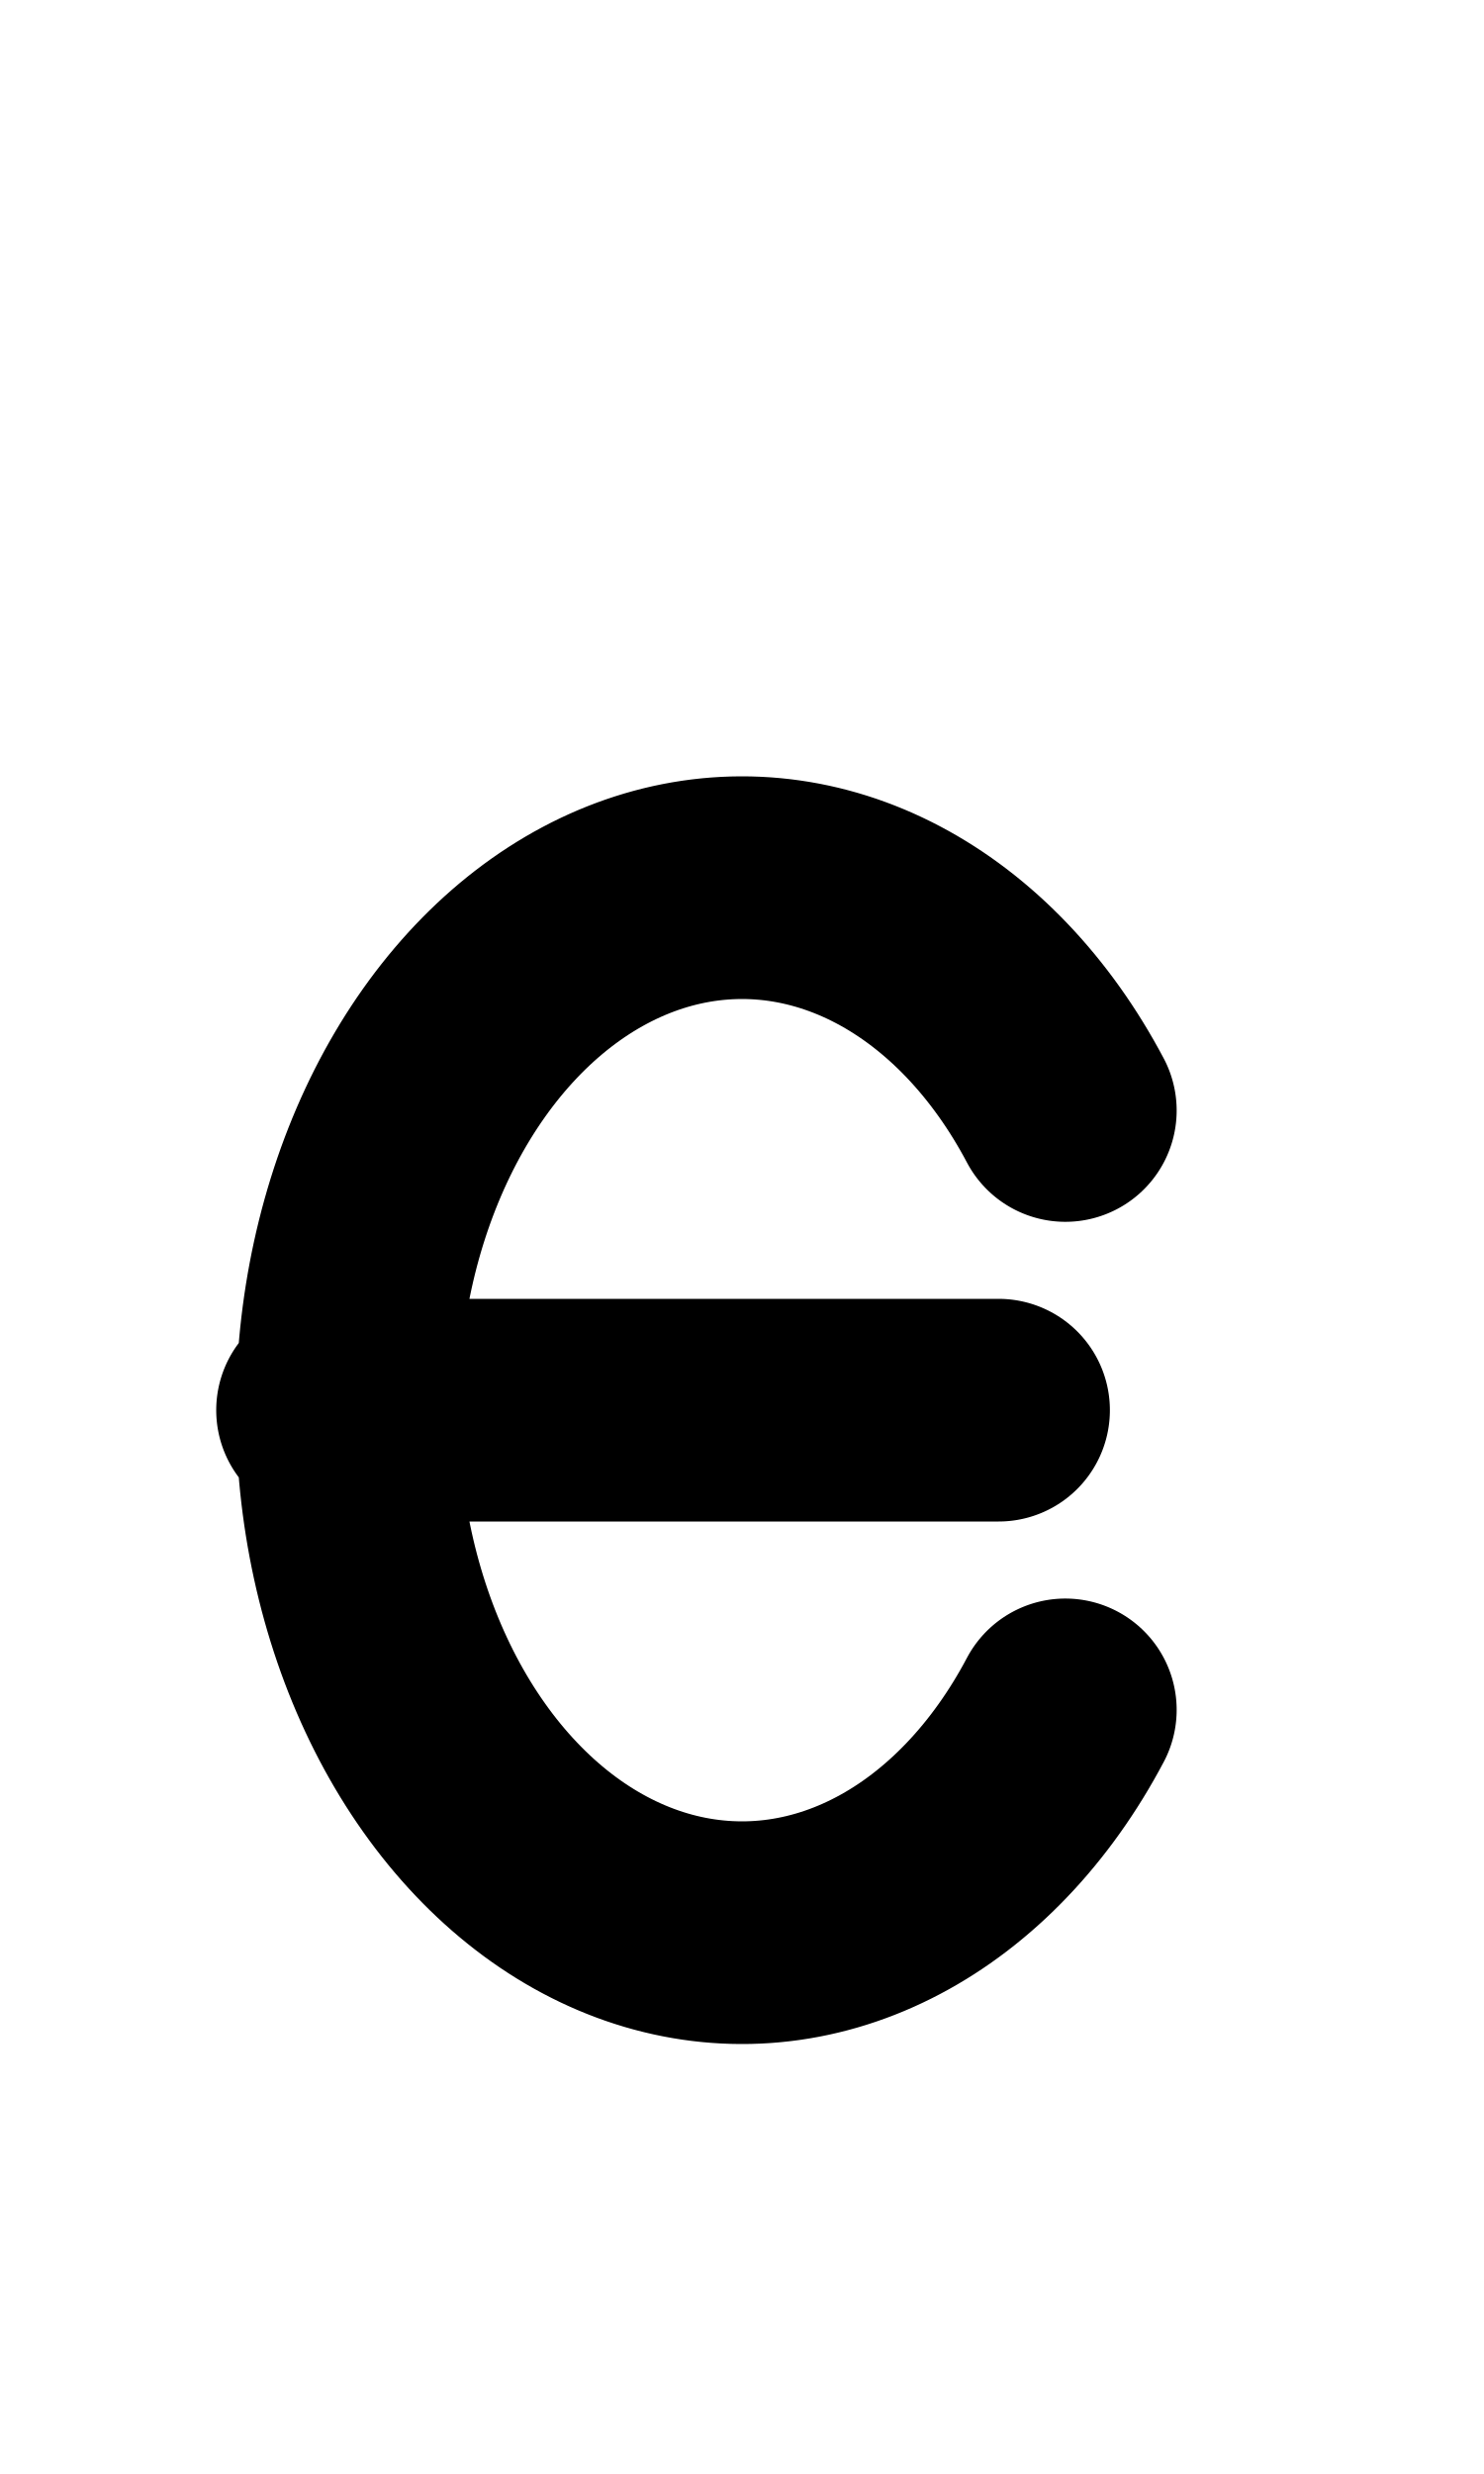
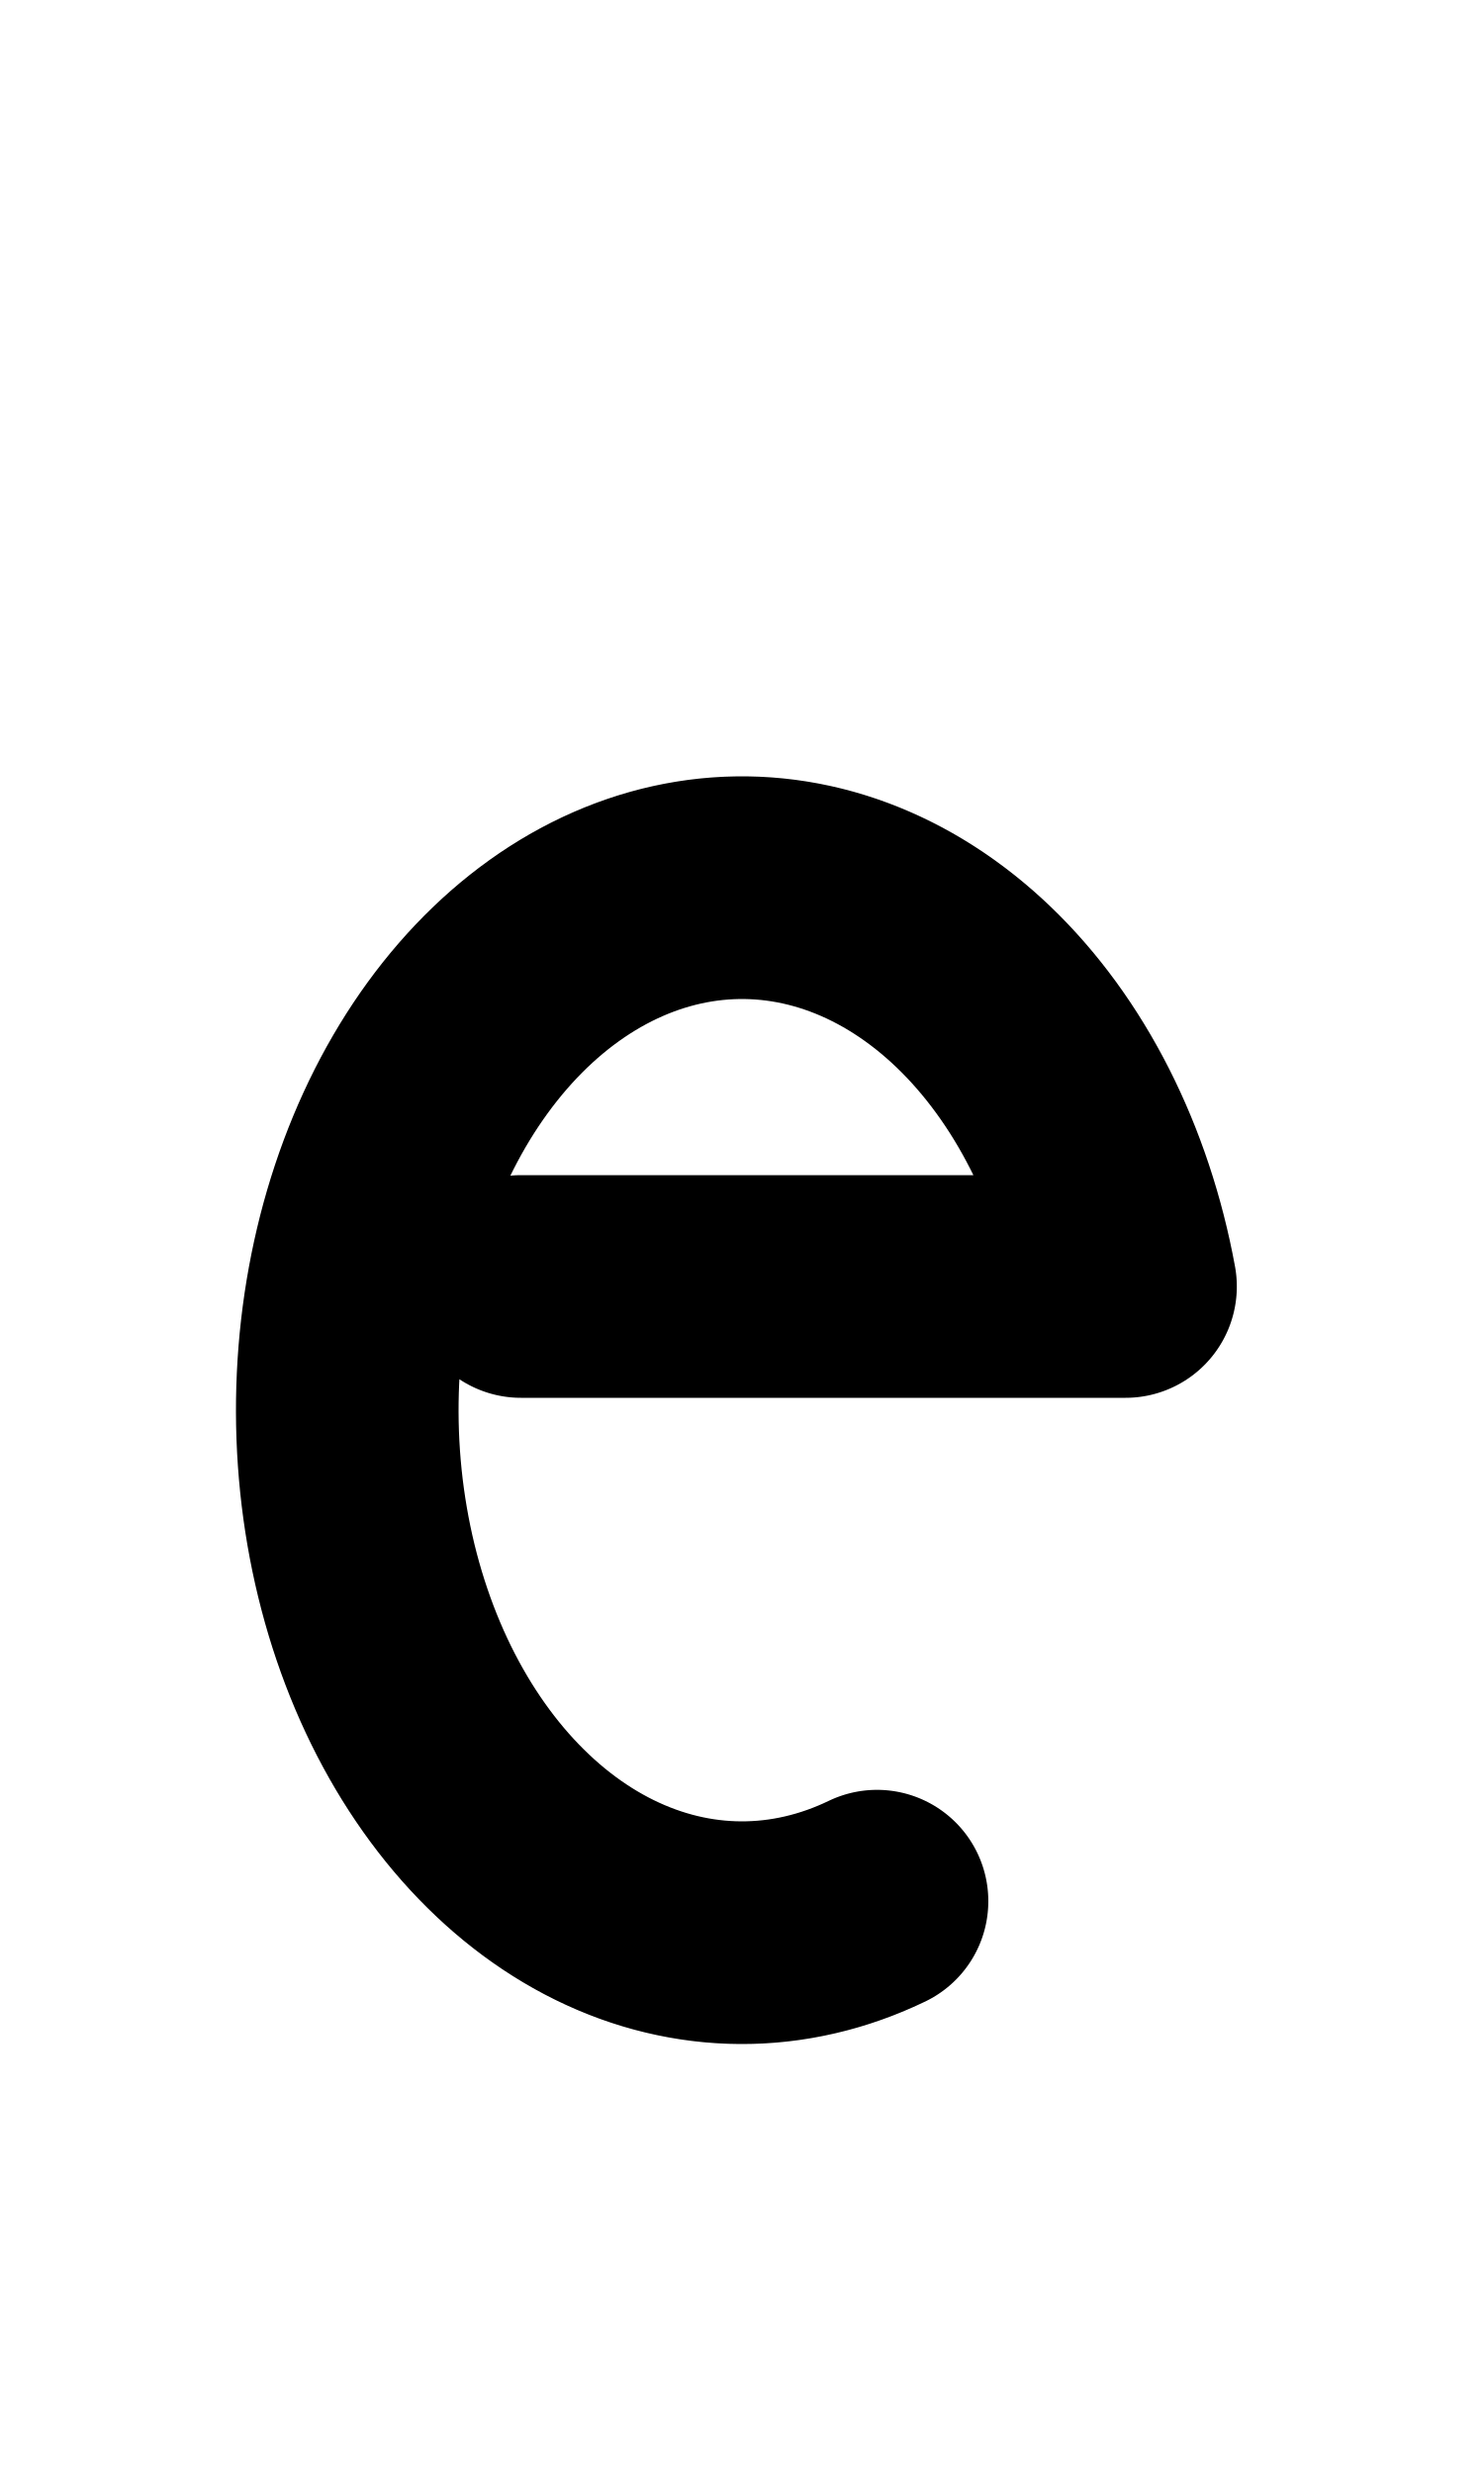
<svg xmlns="http://www.w3.org/2000/svg" viewBox="0 0 600.000 1000" width="600.000" height="1000">
-   <path d="M 404.844 614.986 L 405.948 614.946 L 407.050 614.878 L 408.151 614.783 L 409.248 614.662 L 410.343 614.513 L 411.433 614.337 L 412.519 614.135 L 413.600 613.907 L 414.674 613.651 L 415.742 613.370 L 416.803 613.062 L 417.856 612.729 L 418.900 612.369 L 419.935 611.985 L 420.961 611.575 L 421.976 611.139 L 422.980 610.680 L 423.973 610.195 L 424.953 609.686 L 425.920 609.154 L 426.875 608.598 L 427.815 608.018 L 428.741 607.416 L 429.651 606.791 L 430.546 606.144 L 431.425 605.476 L 432.288 604.785 L 433.133 604.074 L 433.960 603.343 L 434.769 602.591 L 435.560 601.820 L 436.331 601.029 L 437.083 600.220 L 437.814 599.393 L 438.525 598.548 L 439.216 597.685 L 439.884 596.806 L 440.531 595.911 L 441.156 595.001 L 441.758 594.075 L 442.338 593.135 L 442.894 592.180 L 443.426 591.213 L 443.935 590.233 L 444.420 589.240 L 444.879 588.236 L 445.315 587.221 L 445.725 586.195 L 446.109 585.160 L 446.469 584.116 L 446.802 583.063 L 447.110 582.002 L 447.391 580.934 L 447.647 579.860 L 447.875 578.779 L 448.077 577.693 L 448.253 576.603 L 448.402 575.508 L 448.523 574.411 L 448.618 573.310 L 448.686 572.208 L 448.726 571.104 L 448.740 570.000 L 448.726 568.896 L 448.686 567.792 L 448.618 566.690 L 448.523 565.589 L 448.402 564.492 L 448.253 563.397 L 448.077 562.307 L 447.875 561.221 L 447.647 560.140 L 447.391 559.066 L 447.110 557.998 L 446.802 556.937 L 446.469 555.884 L 446.109 554.840 L 445.725 553.805 L 445.315 552.779 L 444.879 551.764 L 444.420 550.760 L 443.935 549.767 L 443.426 548.787 L 442.894 547.820 L 442.338 546.865 L 441.758 545.925 L 441.156 544.999 L 440.531 544.089 L 439.884 543.194 L 439.216 542.315 L 438.525 541.452 L 437.814 540.607 L 437.083 539.780 L 436.331 538.971 L 435.560 538.180 L 434.769 537.409 L 433.960 536.657 L 433.133 535.926 L 432.288 535.215 L 431.425 534.524 L 430.546 533.856 L 429.651 533.209 L 428.741 532.584 L 427.815 531.982 L 426.875 531.402 L 425.920 530.846 L 424.953 530.314 L 423.973 529.805 L 422.980 529.320 L 421.976 528.861 L 420.961 528.425 L 419.935 528.015 L 418.900 527.631 L 417.856 527.271 L 416.803 526.938 L 415.742 526.630 L 414.674 526.349 L 413.600 526.093 L 412.519 525.865 L 411.433 525.663 L 410.343 525.487 L 409.248 525.338 L 408.151 525.217 L 407.050 525.122 L 405.948 525.054 L 404.844 525.014 L 403.740 525.000 L 189.802 525.000 L 189.987 524.056 L 190.634 520.989 L 191.322 517.941 L 192.050 514.915 L 192.819 511.912 L 193.628 508.932 L 194.475 505.977 L 195.362 503.048 L 196.287 500.146 L 197.249 497.272 L 198.249 494.429 L 199.285 491.615 L 200.357 488.834 L 201.465 486.085 L 202.607 483.371 L 203.783 480.691 L 204.992 478.047 L 206.234 475.440 L 207.507 472.871 L 208.811 470.341 L 210.146 467.850 L 211.510 465.400 L 212.902 462.992 L 214.322 460.626 L 215.769 458.303 L 217.242 456.024 L 218.740 453.790 L 220.262 451.601 L 221.807 449.458 L 223.374 447.361 L 224.963 445.312 L 226.572 443.311 L 228.201 441.358 L 229.848 439.453 L 231.512 437.598 L 233.193 435.792 L 234.890 434.036 L 236.601 432.331 L 238.326 430.676 L 240.063 429.071 L 241.812 427.518 L 243.572 426.015 L 245.342 424.563 L 247.120 423.163 L 248.907 421.813 L 250.701 420.515 L 252.502 419.268 L 254.308 418.071 L 256.119 416.925 L 257.934 415.829 L 259.753 414.784 L 261.575 413.789 L 263.399 412.843 L 265.224 411.946 L 267.051 411.099 L 268.879 410.300 L 270.706 409.550 L 272.534 408.847 L 274.361 408.192 L 276.188 407.583 L 278.014 407.022 L 279.839 406.507 L 281.663 406.037 L 283.485 405.614 L 285.307 405.235 L 287.127 404.902 L 288.946 404.613 L 290.764 404.368 L 292.581 404.168 L 294.397 404.011 L 296.213 403.898 L 298.028 403.829 L 299.844 403.803 L 301.659 403.821 L 303.474 403.883 L 305.290 403.988 L 307.106 404.137 L 308.923 404.330 L 310.741 404.567 L 312.559 404.849 L 314.379 405.175 L 316.201 405.545 L 318.023 405.961 L 319.847 406.423 L 321.671 406.930 L 323.497 407.483 L 325.324 408.083 L 327.151 408.731 L 328.979 409.425 L 330.806 410.167 L 332.634 410.958 L 334.461 411.797 L 336.287 412.685 L 338.111 413.622 L 339.933 414.609 L 341.752 415.646 L 343.568 416.732 L 345.380 417.870 L 347.187 419.058 L 348.989 420.296 L 350.784 421.586 L 352.572 422.927 L 354.352 424.318 L 356.124 425.761 L 357.885 427.255 L 359.636 428.800 L 361.376 430.395 L 363.103 432.042 L 364.816 433.739 L 366.515 435.486 L 368.199 437.283 L 369.866 439.130 L 371.516 441.026 L 373.148 442.971 L 374.761 444.964 L 376.353 447.005 L 377.924 449.093 L 379.473 451.228 L 380.999 453.409 L 382.502 455.636 L 383.979 457.907 L 385.430 460.222 L 386.855 462.581 L 388.252 464.982 L 389.621 467.425 L 391.131 470.224 L 391.667 471.190 L 392.227 472.142 L 392.810 473.080 L 393.416 474.004 L 394.044 474.912 L 394.695 475.805 L 395.367 476.681 L 396.060 477.541 L 396.774 478.383 L 397.509 479.208 L 398.264 480.014 L 399.038 480.801 L 399.832 481.570 L 400.644 482.318 L 401.474 483.047 L 402.322 483.755 L 403.186 484.441 L 404.068 485.107 L 404.966 485.750 L 405.879 486.372 L 406.807 486.970 L 407.749 487.546 L 408.705 488.099 L 409.675 488.628 L 410.657 489.132 L 411.652 489.613 L 412.658 490.069 L 413.674 490.500 L 414.701 490.907 L 415.738 491.288 L 416.784 491.643 L 417.838 491.972 L 418.900 492.276 L 419.969 492.553 L 421.044 492.804 L 422.126 493.029 L 423.212 493.227 L 424.303 493.398 L 425.398 493.543 L 426.496 493.660 L 427.597 493.751 L 428.700 493.815 L 429.804 493.851 L 430.908 493.860 L 432.012 493.843 L 433.116 493.798 L 434.218 493.726 L 435.318 493.627 L 436.415 493.501 L 437.509 493.348 L 438.599 493.169 L 439.684 492.962 L 440.763 492.729 L 441.837 492.470 L 442.904 492.185 L 443.963 491.873 L 445.015 491.535 L 446.058 491.172 L 447.092 490.783 L 448.116 490.369 L 449.129 489.930 L 450.131 489.467 L 451.122 488.978 L 452.100 488.466 L 453.066 487.930 L 454.018 487.370 L 454.956 486.787 L 455.880 486.181 L 456.788 485.553 L 457.681 484.903 L 458.557 484.231 L 459.417 483.537 L 460.259 482.823 L 461.084 482.088 L 461.890 481.333 L 462.677 480.559 L 463.446 479.766 L 464.194 478.954 L 464.923 478.124 L 465.631 477.276 L 466.317 476.411 L 466.983 475.529 L 467.626 474.632 L 468.248 473.719 L 468.846 472.791 L 469.422 471.848 L 469.975 470.892 L 470.504 469.922 L 471.008 468.940 L 471.489 467.946 L 471.945 466.940 L 472.376 465.923 L 472.783 464.896 L 473.164 463.859 L 473.519 462.814 L 473.848 461.759 L 474.152 460.698 L 474.429 459.629 L 474.680 458.553 L 474.905 457.472 L 475.103 456.385 L 475.274 455.294 L 475.419 454.199 L 475.536 453.101 L 475.627 452.000 L 475.691 450.898 L 475.727 449.794 L 475.736 448.689 L 475.719 447.585 L 475.674 446.482 L 475.602 445.379 L 475.503 444.279 L 475.377 443.182 L 475.224 442.088 L 475.045 440.999 L 474.838 439.914 L 474.605 438.834 L 474.346 437.760 L 474.061 436.694 L 473.749 435.634 L 473.411 434.582 L 473.048 433.539 L 472.659 432.506 L 472.245 431.482 L 471.806 430.468 L 471.343 429.466 L 470.854 428.475 L 470.342 427.497 L 468.660 424.378 L 468.311 423.744 L 466.586 420.666 L 466.224 420.031 L 464.457 416.996 L 464.081 416.361 L 462.273 413.369 L 461.883 412.735 L 460.035 409.786 L 459.630 409.153 L 457.742 406.249 L 457.323 405.617 L 455.395 402.759 L 454.961 402.128 L 452.994 399.316 L 452.546 398.687 L 450.541 395.923 L 450.077 395.295 L 448.034 392.580 L 447.554 391.954 L 445.475 389.289 L 444.979 388.665 L 442.864 386.050 L 442.352 385.429 L 440.201 382.865 L 439.673 382.248 L 437.487 379.736 L 436.942 379.121 L 434.722 376.662 L 434.161 376.052 L 431.907 373.647 L 431.328 373.041 L 429.042 370.690 L 428.446 370.088 L 426.128 367.793 L 425.515 367.197 L 423.166 364.957 L 422.535 364.367 L 420.155 362.184 L 419.506 361.600 L 417.097 359.475 L 416.430 358.898 L 413.992 356.831 L 413.307 356.261 L 410.841 354.253 L 410.138 353.691 L 407.645 351.743 L 406.923 351.190 L 404.404 349.301 L 403.664 348.758 L 401.120 346.930 L 400.361 346.397 L 397.792 344.631 L 397.015 344.108 L 394.422 342.404 L 393.627 341.893 L 391.011 340.251 L 390.198 339.753 L 387.560 338.174 L 386.729 337.688 L 384.070 336.173 L 383.221 335.701 L 380.541 334.250 L 379.675 333.793 L 376.976 332.407 L 376.093 331.965 L 373.375 330.643 L 372.475 330.218 L 369.740 328.961 L 368.823 328.553 L 366.071 327.363 L 365.139 326.972 L 362.371 325.848 L 361.423 325.475 L 358.640 324.418 L 357.678 324.064 L 354.881 323.074 L 353.904 322.741 L 351.094 321.817 L 350.104 321.505 L 347.282 320.649 L 346.279 320.358 L 343.446 319.570 L 342.431 319.301 L 339.588 318.581 L 338.562 318.335 L 335.709 317.683 L 334.673 317.460 L 331.811 316.877 L 330.766 316.677 L 327.897 316.164 L 326.844 315.988 L 323.968 315.543 L 322.908 315.392 L 320.027 315.016 L 318.960 314.890 L 316.074 314.584 L 315.003 314.483 L 312.113 314.246 L 311.037 314.170 L 308.145 314.003 L 307.067 313.953 L 304.172 313.855 L 303.093 313.831 L 300.197 313.802 L 299.117 313.805 L 296.222 313.845 L 295.142 313.874 L 292.248 313.984 L 291.171 314.038 L 288.278 314.218 L 287.204 314.297 L 284.314 314.546 L 283.244 314.652 L 280.358 314.970 L 279.293 315.100 L 276.413 315.488 L 275.353 315.643 L 272.479 316.100 L 271.427 316.280 L 268.559 316.806 L 267.515 317.010 L 264.655 317.604 L 263.621 317.832 L 260.769 318.495 L 259.746 318.745 L 256.904 319.477 L 255.891 319.750 L 253.059 320.549 L 252.059 320.844 L 249.239 321.712 L 248.251 322.028 L 245.443 322.963 L 244.469 323.299 L 241.674 324.301 L 240.714 324.658 L 237.934 325.727 L 236.989 326.103 L 234.224 327.238 L 233.294 327.632 L 230.545 328.834 L 229.631 329.246 L 226.899 330.513 L 226.001 330.941 L 223.287 332.274 L 222.407 332.719 L 219.711 334.117 L 218.848 334.576 L 216.171 336.038 L 215.326 336.513 L 212.670 338.039 L 211.842 338.527 L 209.208 340.116 L 208.398 340.617 L 205.786 342.270 L 204.994 342.783 L 202.405 344.498 L 201.631 345.022 L 199.066 346.799 L 198.311 347.334 L 195.771 349.172 L 195.034 349.717 L 192.519 351.616 L 191.800 352.170 L 189.312 354.130 L 188.612 354.692 L 186.151 356.711 L 185.469 357.282 L 183.036 359.359 L 182.372 359.937 L 179.968 362.073 L 179.322 362.658 L 176.948 364.850 L 176.320 365.442 L 173.976 367.691 L 173.366 368.288 L 171.053 370.593 L 170.460 371.195 L 168.180 373.556 L 167.604 374.162 L 165.356 376.577 L 164.798 377.188 L 162.583 379.656 L 162.042 380.271 L 159.862 382.792 L 159.337 383.411 L 157.191 385.983 L 156.683 386.605 L 154.573 389.229 L 154.080 389.853 L 152.007 392.527 L 151.530 393.153 L 149.494 395.877 L 149.033 396.505 L 147.034 399.277 L 146.588 399.906 L 144.628 402.726 L 144.197 403.357 L 142.275 406.223 L 141.859 406.856 L 139.977 409.767 L 139.575 410.401 L 137.734 413.357 L 137.346 413.991 L 135.545 416.991 L 135.172 417.626 L 133.412 420.668 L 133.052 421.303 L 131.335 424.388 L 130.988 425.023 L 129.313 428.148 L 128.980 428.783 L 127.348 431.948 L 127.027 432.583 L 125.439 435.786 L 125.131 436.421 L 123.587 439.662 L 123.291 440.296 L 121.792 443.574 L 121.508 444.208 L 120.054 447.521 L 119.782 448.154 L 118.374 451.502 L 118.113 452.135 L 116.751 455.516 L 116.502 456.147 L 115.186 459.560 L 114.949 460.192 L 113.680 463.636 L 113.453 464.266 L 112.232 467.740 L 112.016 468.370 L 110.842 471.873 L 110.637 472.501 L 109.512 476.032 L 109.317 476.660 L 108.240 480.217 L 108.055 480.844 L 107.028 484.426 L 106.853 485.052 L 105.874 488.658 L 105.710 489.284 L 104.781 492.913 L 104.626 493.538 L 103.747 497.188 L 103.601 497.812 L 102.773 501.484 L 102.637 502.107 L 101.858 505.797 L 101.732 506.420 L 101.004 510.128 L 100.887 510.750 L 100.210 514.476 L 100.102 515.097 L 99.477 518.838 L 99.377 519.458 L 98.803 523.214 L 98.713 523.834 L 98.191 527.602 L 98.109 528.222 L 97.638 532.002 L 97.566 532.621 L 97.147 536.412 L 97.083 537.031 L 96.716 540.831 L 96.661 541.450 L 96.546 542.838 L 96.276 543.194 L 95.629 544.089 L 95.004 544.999 L 94.402 545.925 L 93.822 546.865 L 93.266 547.820 L 92.734 548.787 L 92.225 549.767 L 91.740 550.760 L 91.281 551.764 L 90.845 552.779 L 90.435 553.805 L 90.051 554.840 L 89.691 555.884 L 89.358 556.937 L 89.050 557.998 L 88.769 559.066 L 88.513 560.140 L 88.285 561.221 L 88.083 562.307 L 87.907 563.397 L 87.758 564.492 L 87.637 565.589 L 87.542 566.690 L 87.474 567.792 L 87.434 568.896 L 87.420 570.000 L 87.434 571.104 L 87.474 572.208 L 87.542 573.310 L 87.637 574.411 L 87.758 575.508 L 87.907 576.603 L 88.083 577.693 L 88.285 578.779 L 88.513 579.860 L 88.769 580.934 L 89.050 582.002 L 89.358 583.063 L 89.691 584.116 L 90.051 585.160 L 90.435 586.195 L 90.845 587.221 L 91.281 588.236 L 91.740 589.240 L 92.225 590.233 L 92.734 591.213 L 93.266 592.180 L 93.822 593.135 L 94.402 594.075 L 95.004 595.001 L 95.629 595.911 L 96.276 596.806 L 96.546 597.162 L 96.661 598.550 L 96.716 599.169 L 97.083 602.969 L 97.147 603.588 L 97.566 607.379 L 97.638 607.998 L 98.109 611.778 L 98.191 612.398 L 98.713 616.166 L 98.803 616.786 L 99.377 620.542 L 99.477 621.162 L 100.102 624.903 L 100.210 625.524 L 100.887 629.250 L 101.004 629.872 L 101.732 633.580 L 101.858 634.203 L 102.637 637.893 L 102.773 638.516 L 103.601 642.188 L 103.747 642.812 L 104.626 646.462 L 104.781 647.087 L 105.710 650.716 L 105.874 651.342 L 106.853 654.948 L 107.028 655.574 L 108.055 659.156 L 108.240 659.783 L 109.317 663.340 L 109.512 663.968 L 110.637 667.499 L 110.842 668.127 L 112.016 671.630 L 112.232 672.260 L 113.453 675.734 L 113.680 676.364 L 114.949 679.808 L 115.186 680.440 L 116.502 683.853 L 116.751 684.484 L 118.113 687.865 L 118.374 688.498 L 119.782 691.846 L 120.054 692.479 L 121.508 695.792 L 121.792 696.426 L 123.291 699.704 L 123.587 700.338 L 125.131 703.579 L 125.439 704.214 L 127.027 707.417 L 127.348 708.052 L 128.980 711.217 L 129.313 711.852 L 130.988 714.977 L 131.335 715.612 L 133.052 718.697 L 133.412 719.332 L 135.172 722.374 L 135.545 723.009 L 137.346 726.009 L 137.734 726.643 L 139.575 729.599 L 139.977 730.233 L 141.859 733.144 L 142.275 733.777 L 144.197 736.643 L 144.628 737.274 L 146.588 740.094 L 147.034 740.723 L 149.033 743.495 L 149.494 744.123 L 151.530 746.847 L 152.007 747.473 L 154.080 750.147 L 154.573 750.771 L 156.683 753.395 L 157.191 754.017 L 159.337 756.589 L 159.862 757.208 L 162.042 759.729 L 162.583 760.344 L 164.798 762.812 L 165.356 763.423 L 167.604 765.838 L 168.180 766.444 L 170.460 768.805 L 171.053 769.407 L 173.366 771.712 L 173.976 772.309 L 176.320 774.558 L 176.948 775.150 L 179.322 777.342 L 179.968 777.927 L 182.372 780.063 L 183.036 780.641 L 185.469 782.718 L 186.151 783.289 L 188.612 785.308 L 189.312 785.870 L 191.800 787.830 L 192.519 788.384 L 195.034 790.283 L 195.771 790.828 L 198.311 792.666 L 199.066 793.201 L 201.631 794.978 L 202.405 795.502 L 204.994 797.217 L 205.786 797.730 L 208.398 799.383 L 209.208 799.884 L 211.842 801.473 L 212.670 801.961 L 215.326 803.487 L 216.171 803.962 L 218.848 805.424 L 219.711 805.883 L 222.407 807.281 L 223.287 807.726 L 226.001 809.059 L 226.899 809.487 L 229.631 810.754 L 230.545 811.166 L 233.294 812.368 L 234.224 812.762 L 236.989 813.897 L 237.934 814.273 L 240.714 815.342 L 241.674 815.699 L 244.469 816.701 L 245.443 817.037 L 248.251 817.972 L 249.239 818.288 L 252.059 819.156 L 253.059 819.451 L 255.891 820.250 L 256.904 820.523 L 259.746 821.255 L 260.769 821.505 L 263.621 822.168 L 264.655 822.396 L 267.515 822.990 L 268.559 823.194 L 271.427 823.720 L 272.479 823.900 L 275.353 824.357 L 276.413 824.512 L 279.293 824.900 L 280.358 825.030 L 283.244 825.348 L 284.314 825.454 L 287.204 825.703 L 288.278 825.782 L 291.171 825.962 L 292.248 826.016 L 295.142 826.126 L 296.222 826.155 L 299.117 826.195 L 300.197 826.198 L 303.093 826.169 L 304.172 826.145 L 307.067 826.047 L 308.145 825.997 L 311.037 825.830 L 312.113 825.754 L 315.003 825.517 L 316.074 825.416 L 318.960 825.110 L 320.027 824.984 L 322.908 824.608 L 323.968 824.457 L 326.844 824.012 L 327.897 823.836 L 330.766 823.323 L 331.811 823.123 L 334.673 822.540 L 335.709 822.317 L 338.562 821.665 L 339.588 821.419 L 342.431 820.699 L 343.446 820.430 L 346.279 819.642 L 347.282 819.351 L 350.104 818.495 L 351.094 818.183 L 353.904 817.259 L 354.881 816.926 L 357.678 815.936 L 358.640 815.582 L 361.423 814.525 L 362.371 814.152 L 365.139 813.028 L 366.071 812.637 L 368.823 811.447 L 369.740 811.039 L 372.475 809.782 L 373.375 809.357 L 376.093 808.035 L 376.976 807.593 L 379.675 806.207 L 380.541 805.750 L 383.221 804.299 L 384.070 803.827 L 386.729 802.312 L 387.560 801.826 L 390.198 800.247 L 391.011 799.749 L 393.627 798.107 L 394.422 797.596 L 397.015 795.892 L 397.792 795.369 L 400.361 793.603 L 401.120 793.070 L 403.664 791.242 L 404.404 790.699 L 406.923 788.810 L 407.645 788.257 L 410.138 786.309 L 410.841 785.747 L 413.307 783.739 L 413.992 783.169 L 416.430 781.102 L 417.097 780.525 L 419.506 778.400 L 420.155 777.816 L 422.535 775.633 L 423.166 775.043 L 425.515 772.803 L 426.128 772.207 L 428.446 769.912 L 429.042 769.310 L 431.328 766.959 L 431.907 766.353 L 434.161 763.948 L 434.722 763.338 L 436.942 760.879 L 437.487 760.264 L 439.673 757.752 L 440.201 757.135 L 442.352 754.571 L 442.864 753.950 L 444.979 751.335 L 445.475 750.711 L 447.554 748.046 L 448.034 747.420 L 450.077 744.705 L 450.541 744.077 L 452.546 741.313 L 452.994 740.684 L 454.961 737.872 L 455.395 737.241 L 457.323 734.383 L 457.742 733.751 L 459.630 730.847 L 460.035 730.214 L 461.883 727.265 L 462.273 726.631 L 464.081 723.639 L 464.457 723.004 L 466.224 719.969 L 466.586 719.334 L 468.311 716.256 L 468.660 715.622 L 470.342 712.503 L 470.854 711.525 L 471.343 710.534 L 471.806 709.532 L 472.245 708.518 L 472.659 707.494 L 473.048 706.461 L 473.411 705.418 L 473.749 704.366 L 474.061 703.306 L 474.346 702.240 L 474.605 701.166 L 474.838 700.086 L 475.045 699.001 L 475.224 697.912 L 475.377 696.818 L 475.503 695.721 L 475.602 694.621 L 475.674 693.518 L 475.719 692.415 L 475.736 691.311 L 475.727 690.206 L 475.691 689.102 L 475.627 688.000 L 475.536 686.899 L 475.419 685.801 L 475.274 684.706 L 475.103 683.615 L 474.905 682.528 L 474.680 681.447 L 474.429 680.371 L 474.152 679.302 L 473.848 678.241 L 473.519 677.186 L 473.164 676.141 L 472.783 675.104 L 472.376 674.077 L 471.945 673.060 L 471.489 672.054 L 471.008 671.060 L 470.504 670.078 L 469.975 669.108 L 469.422 668.152 L 468.846 667.209 L 468.248 666.281 L 467.626 665.368 L 466.983 664.471 L 466.317 663.589 L 465.631 662.724 L 464.923 661.876 L 464.194 661.046 L 463.446 660.234 L 462.677 659.441 L 461.890 658.667 L 461.084 657.912 L 460.259 657.177 L 459.417 656.463 L 458.557 655.769 L 457.681 655.097 L 456.788 654.447 L 455.880 653.819 L 454.956 653.213 L 454.018 652.630 L 453.066 652.070 L 452.100 651.534 L 451.122 651.022 L 450.131 650.533 L 449.129 650.070 L 448.116 649.631 L 447.092 649.217 L 446.058 648.828 L 445.015 648.465 L 443.963 648.127 L 442.904 647.815 L 441.837 647.530 L 440.763 647.271 L 439.684 647.038 L 438.599 646.831 L 437.509 646.652 L 436.415 646.499 L 435.318 646.373 L 434.218 646.274 L 433.116 646.202 L 432.012 646.157 L 430.908 646.140 L 429.804 646.149 L 428.700 646.185 L 427.597 646.249 L 426.496 646.340 L 425.398 646.457 L 424.303 646.602 L 423.212 646.773 L 422.126 646.971 L 421.044 647.196 L 419.969 647.447 L 418.900 647.724 L 417.838 648.028 L 416.784 648.357 L 415.738 648.712 L 414.701 649.093 L 413.674 649.500 L 412.658 649.931 L 411.652 650.387 L 410.657 650.868 L 409.675 651.372 L 408.705 651.901 L 407.749 652.454 L 406.807 653.030 L 405.879 653.628 L 404.966 654.250 L 404.068 654.893 L 403.186 655.559 L 402.322 656.245 L 401.474 656.953 L 400.644 657.682 L 399.832 658.430 L 399.038 659.199 L 398.264 659.986 L 397.509 660.792 L 396.774 661.617 L 396.060 662.459 L 395.367 663.319 L 394.695 664.195 L 394.044 665.088 L 393.416 665.996 L 392.810 666.920 L 392.227 667.858 L 391.667 668.810 L 391.131 669.776 L 389.621 672.575 L 388.252 675.018 L 386.855 677.419 L 385.430 679.778 L 383.979 682.093 L 382.502 684.364 L 380.999 686.591 L 379.473 688.772 L 377.924 690.907 L 376.353 692.995 L 374.761 695.036 L 373.148 697.029 L 371.516 698.974 L 369.866 700.870 L 368.199 702.717 L 366.515 704.514 L 364.816 706.261 L 363.103 707.958 L 361.376 709.605 L 359.636 711.200 L 357.885 712.745 L 356.124 714.239 L 354.352 715.682 L 352.572 717.073 L 350.784 718.414 L 348.989 719.704 L 347.187 720.942 L 345.380 722.130 L 343.568 723.268 L 341.752 724.354 L 339.933 725.391 L 338.111 726.378 L 336.287 727.315 L 334.461 728.203 L 332.634 729.042 L 330.806 729.833 L 328.979 730.575 L 327.151 731.269 L 325.324 731.917 L 323.497 732.517 L 321.671 733.070 L 319.847 733.577 L 318.023 734.039 L 316.201 734.455 L 314.379 734.825 L 312.559 735.151 L 310.741 735.433 L 308.923 735.670 L 307.106 735.863 L 305.290 736.012 L 303.474 736.117 L 301.659 736.179 L 299.844 736.197 L 298.028 736.171 L 296.213 736.102 L 294.397 735.989 L 292.581 735.832 L 290.764 735.632 L 288.946 735.387 L 287.127 735.098 L 285.307 734.765 L 283.485 734.386 L 281.663 733.963 L 279.839 733.493 L 278.014 732.978 L 276.188 732.417 L 274.361 731.808 L 272.534 731.153 L 270.706 730.450 L 268.879 729.700 L 267.051 728.901 L 265.224 728.054 L 263.399 727.157 L 261.575 726.211 L 259.753 725.216 L 257.934 724.171 L 256.119 723.075 L 254.308 721.929 L 252.502 720.732 L 250.701 719.485 L 248.907 718.187 L 247.120 716.837 L 245.342 715.437 L 243.572 713.985 L 241.812 712.482 L 240.063 710.929 L 238.326 709.324 L 236.601 707.669 L 234.890 705.964 L 233.193 704.208 L 231.512 702.402 L 229.848 700.547 L 228.201 698.642 L 226.572 696.689 L 224.963 694.688 L 223.374 692.639 L 221.807 690.542 L 220.262 688.399 L 218.740 686.210 L 217.242 683.976 L 215.769 681.697 L 214.322 679.374 L 212.902 677.008 L 211.510 674.600 L 210.146 672.150 L 208.811 669.659 L 207.507 667.129 L 206.234 664.560 L 204.992 661.953 L 203.783 659.309 L 202.607 656.629 L 201.465 653.915 L 200.357 651.166 L 199.285 648.385 L 198.249 645.571 L 197.249 642.728 L 196.287 639.854 L 195.362 636.952 L 194.475 634.023 L 193.628 631.068 L 192.819 628.088 L 192.050 625.085 L 191.322 622.059 L 190.634 619.011 L 189.987 615.944 L 189.802 615.000 L 403.740 615.000 L 404.844 614.986 Z" fill="black" fill-rule="evenodd" />
+   <path d="M 185.743 557.494 L 186.549 558.018 L 187.489 558.598 L 188.444 559.154 L 189.411 559.686 L 190.391 560.195 L 191.384 560.680 L 192.388 561.139 L 193.403 561.575 L 194.429 561.985 L 195.464 562.369 L 196.508 562.729 L 197.561 563.062 L 198.622 563.370 L 199.690 563.651 L 200.764 563.907 L 201.845 564.135 L 202.931 564.337 L 204.021 564.513 L 205.116 564.662 L 206.213 564.783 L 207.314 564.878 L 208.416 564.946 L 209.520 564.986 L 210.624 565.000 L 455.063 565.000 L 456.164 564.987 L 457.264 564.946 L 458.363 564.879 L 459.460 564.785 L 460.554 564.664 L 461.645 564.516 L 462.732 564.342 L 463.814 564.141 L 464.891 563.914 L 465.962 563.660 L 467.027 563.380 L 468.085 563.075 L 469.135 562.743 L 470.176 562.386 L 471.208 562.004 L 472.231 561.596 L 473.243 561.164 L 474.245 560.707 L 475.235 560.226 L 476.213 559.720 L 477.178 559.191 L 478.130 558.638 L 479.068 558.062 L 479.992 557.464 L 480.901 556.843 L 481.795 556.200 L 482.672 555.535 L 483.533 554.849 L 484.377 554.142 L 485.204 553.415 L 486.012 552.667 L 486.802 551.901 L 487.573 551.115 L 488.324 550.310 L 489.056 549.487 L 489.767 548.647 L 490.457 547.790 L 491.126 546.915 L 491.774 546.025 L 492.399 545.119 L 493.003 544.199 L 493.583 543.263 L 494.141 542.314 L 494.675 541.351 L 495.185 540.376 L 495.672 539.388 L 496.134 538.389 L 496.572 537.379 L 496.984 536.359 L 497.372 535.328 L 497.734 534.289 L 498.071 533.241 L 498.382 532.185 L 498.667 531.121 L 498.926 530.051 L 499.159 528.975 L 499.365 527.894 L 499.545 526.808 L 499.698 525.718 L 499.825 524.624 L 499.924 523.528 L 499.997 522.429 L 500.043 521.329 L 500.062 520.229 L 500.055 519.128 L 500.020 518.028 L 499.958 516.928 L 499.869 515.831 L 499.754 514.736 L 499.612 513.645 L 499.443 512.557 L 499.248 511.473 L 498.378 506.967 L 498.226 506.212 L 497.281 501.732 L 497.115 500.976 L 496.096 496.525 L 495.916 495.767 L 494.824 491.347 L 494.629 490.588 L 493.463 486.200 L 493.254 485.440 L 492.016 481.088 L 491.792 480.327 L 490.481 476.011 L 490.242 475.249 L 488.860 470.973 L 488.606 470.209 L 487.153 465.975 L 486.883 465.210 L 485.360 461.019 L 485.074 460.253 L 483.481 456.107 L 483.179 455.340 L 481.518 451.241 L 481.198 450.473 L 479.470 446.424 L 479.133 445.655 L 477.337 441.658 L 476.983 440.888 L 475.121 436.944 L 474.749 436.174 L 472.822 432.284 L 472.431 431.514 L 470.440 427.682 L 470.030 426.911 L 467.975 423.138 L 467.546 422.368 L 465.429 418.655 L 464.980 417.885 L 462.802 414.235 L 462.332 413.466 L 460.094 409.880 L 459.603 409.112 L 457.306 405.592 L 456.794 404.825 L 454.439 401.374 L 453.905 400.609 L 451.493 397.226 L 450.937 396.464 L 448.469 393.153 L 447.890 392.393 L 445.367 389.154 L 444.765 388.398 L 442.189 385.234 L 441.563 384.481 L 438.935 381.393 L 438.285 380.645 L 435.607 377.634 L 434.931 376.892 L 432.203 373.960 L 431.503 373.224 L 428.727 370.372 L 428.001 369.643 L 425.178 366.873 L 424.426 366.152 L 421.558 363.464 L 420.780 362.752 L 417.868 360.149 L 417.063 359.446 L 414.108 356.929 L 413.277 356.237 L 410.281 353.806 L 409.423 353.127 L 406.387 350.784 L 405.502 350.118 L 402.428 347.863 L 401.515 347.212 L 398.405 345.048 L 397.465 344.412 L 394.320 342.339 L 393.353 341.720 L 390.174 339.739 L 389.181 339.138 L 385.969 337.250 L 384.950 336.669 L 381.707 334.876 L 380.662 334.316 L 377.391 332.617 L 376.320 332.079 L 373.021 330.476 L 371.926 329.962 L 368.601 328.456 L 367.482 327.967 L 364.133 326.558 L 362.991 326.096 L 359.619 324.785 L 358.455 324.350 L 355.063 323.138 L 353.878 322.733 L 350.465 321.619 L 349.261 321.245 L 345.831 320.231 L 344.608 319.888 L 341.162 318.974 L 339.922 318.664 L 336.462 317.851 L 335.206 317.575 L 331.733 316.863 L 330.465 316.622 L 326.981 316.011 L 325.700 315.806 L 322.207 315.297 L 320.916 315.128 L 317.415 314.721 L 316.116 314.589 L 312.609 314.284 L 311.305 314.190 L 307.794 313.987 L 306.485 313.930 L 302.971 313.830 L 301.660 313.812 L 298.146 313.814 L 296.835 313.834 L 293.321 313.938 L 292.013 313.996 L 288.502 314.203 L 287.197 314.299 L 283.690 314.608 L 282.392 314.741 L 278.891 315.153 L 277.601 315.323 L 274.108 315.836 L 272.828 316.043 L 269.344 316.658 L 268.076 316.900 L 264.604 317.616 L 263.349 317.894 L 259.889 318.711 L 258.650 319.022 L 255.205 319.940 L 253.982 320.284 L 250.553 321.302 L 249.349 321.678 L 245.938 322.795 L 244.753 323.201 L 241.361 324.418 L 240.198 324.853 L 236.827 326.169 L 235.686 326.632 L 232.338 328.045 L 231.220 328.535 L 227.896 330.045 L 226.802 330.560 L 223.504 332.167 L 222.435 332.706 L 219.164 334.408 L 218.120 334.969 L 214.879 336.766 L 213.861 337.348 L 210.650 339.240 L 209.658 339.841 L 206.480 341.826 L 205.515 342.446 L 202.370 344.522 L 201.432 345.159 L 198.323 347.327 L 197.412 347.979 L 194.339 350.237 L 193.455 350.903 L 190.421 353.250 L 189.564 353.930 L 186.569 356.364 L 185.739 357.056 L 182.786 359.577 L 181.982 360.280 L 179.072 362.887 L 178.295 363.599 L 175.429 366.290 L 174.678 367.012 L 171.857 369.785 L 171.132 370.515 L 168.358 373.370 L 167.658 374.106 L 164.932 377.041 L 164.258 377.784 L 161.582 380.798 L 160.932 381.546 L 158.307 384.637 L 157.681 385.390 L 155.108 388.557 L 154.506 389.314 L 151.986 392.555 L 151.408 393.315 L 148.942 396.629 L 148.387 397.392 L 145.977 400.777 L 145.444 401.542 L 143.091 404.996 L 142.580 405.763 L 140.285 409.286 L 139.796 410.054 L 137.560 413.642 L 137.091 414.412 L 134.915 418.064 L 134.467 418.834 L 132.353 422.549 L 131.924 423.320 L 129.872 427.095 L 129.463 427.866 L 127.474 431.700 L 127.084 432.471 L 125.160 436.362 L 124.788 437.132 L 122.929 441.079 L 122.575 441.848 L 120.782 445.848 L 120.446 446.617 L 118.720 450.668 L 118.402 451.436 L 116.743 455.536 L 116.441 456.303 L 114.852 460.451 L 114.566 461.217 L 113.046 465.410 L 112.777 466.175 L 111.327 470.411 L 111.073 471.175 L 109.694 475.452 L 109.455 476.215 L 108.148 480.532 L 107.924 481.293 L 106.689 485.647 L 106.480 486.407 L 105.317 490.795 L 105.123 491.554 L 104.034 495.976 L 103.854 496.734 L 102.839 501.186 L 102.673 501.942 L 101.731 506.423 L 101.580 507.179 L 100.713 511.686 L 100.575 512.440 L 99.783 516.971 L 99.658 517.725 L 98.942 522.278 L 98.831 523.031 L 98.191 527.604 L 98.092 528.355 L 97.529 532.946 L 97.443 533.697 L 96.956 538.303 L 96.883 539.053 L 96.472 543.672 L 96.412 544.422 L 96.079 549.052 L 96.031 549.801 L 95.775 554.439 L 95.740 555.189 L 95.561 559.833 L 95.538 560.582 L 95.436 565.231 L 95.426 565.980 L 95.402 570.630 L 95.404 571.379 L 95.457 576.029 L 95.472 576.778 L 95.603 581.425 L 95.630 582.174 L 95.838 586.817 L 95.877 587.566 L 96.162 592.202 L 96.215 592.951 L 96.577 597.577 L 96.642 598.327 L 97.081 602.941 L 97.158 603.692 L 97.674 608.293 L 97.765 609.044 L 98.357 613.628 L 98.460 614.380 L 99.128 618.946 L 99.245 619.699 L 99.989 624.244 L 100.119 624.998 L 100.938 629.521 L 101.082 630.276 L 101.976 634.773 L 102.133 635.529 L 103.102 639.999 L 103.273 640.756 L 104.316 645.197 L 104.501 645.956 L 105.618 650.365 L 105.818 651.124 L 107.007 655.500 L 107.221 656.261 L 108.484 660.601 L 108.713 661.363 L 110.047 665.665 L 110.291 666.428 L 111.697 670.690 L 111.956 671.455 L 113.433 675.675 L 113.708 676.440 L 115.254 680.617 L 115.546 681.383 L 117.161 685.513 L 117.469 686.281 L 119.153 690.363 L 119.478 691.131 L 121.229 695.164 L 121.571 695.933 L 123.389 699.913 L 123.749 700.683 L 125.633 704.609 L 126.011 705.379 L 127.960 709.250 L 128.357 710.020 L 130.369 713.833 L 130.786 714.604 L 132.861 718.357 L 133.297 719.127 L 135.434 722.819 L 135.890 723.589 L 138.088 727.218 L 138.565 727.987 L 140.823 731.551 L 141.320 732.318 L 143.637 735.816 L 144.156 736.582 L 146.530 740.011 L 147.071 740.775 L 149.502 744.134 L 150.066 744.896 L 152.552 748.183 L 153.139 748.942 L 155.679 752.156 L 156.289 752.911 L 158.882 756.050 L 159.517 756.801 L 162.161 759.864 L 162.820 760.610 L 165.515 763.595 L 166.198 764.335 L 168.942 767.241 L 169.651 767.974 L 172.443 770.799 L 173.177 771.526 L 176.015 774.269 L 176.776 774.987 L 179.659 777.647 L 180.446 778.356 L 183.372 780.931 L 184.186 781.630 L 187.154 784.119 L 187.995 784.806 L 191.004 787.208 L 191.871 787.883 L 194.920 790.197 L 195.814 790.859 L 198.900 793.083 L 199.822 793.730 L 202.944 795.863 L 203.893 796.494 L 207.050 798.536 L 208.025 799.150 L 211.215 801.099 L 212.217 801.694 L 215.439 803.550 L 216.467 804.125 L 219.719 805.887 L 220.773 806.440 L 224.054 808.107 L 225.132 808.637 L 228.440 810.208 L 229.543 810.713 L 232.876 812.188 L 234.003 812.668 L 237.360 814.045 L 238.509 814.498 L 241.888 815.776 L 243.060 816.201 L 246.459 817.381 L 247.651 817.776 L 251.069 818.856 L 252.280 819.220 L 255.715 820.201 L 256.944 820.533 L 260.395 821.413 L 261.640 821.712 L 265.105 822.492 L 266.365 822.756 L 269.842 823.435 L 271.115 823.664 L 274.602 824.241 L 275.886 824.434 L 279.382 824.910 L 280.676 825.066 L 284.179 825.440 L 285.480 825.559 L 288.988 825.830 L 290.294 825.912 L 293.806 826.081 L 295.116 826.125 L 298.630 826.191 L 299.941 826.197 L 303.456 826.160 L 304.766 826.128 L 308.279 825.989 L 309.587 825.919 L 313.096 825.678 L 314.399 825.570 L 317.904 825.227 L 319.200 825.081 L 322.698 824.636 L 323.985 824.453 L 327.475 823.906 L 328.752 823.688 L 332.232 823.039 L 333.496 822.785 L 336.964 822.035 L 338.214 821.747 L 341.669 820.896 L 342.903 820.574 L 346.343 819.623 L 347.560 819.268 L 350.983 818.217 L 352.181 817.831 L 355.586 816.680 L 356.763 816.264 L 360.148 815.015 L 361.304 814.570 L 364.668 813.222 L 365.801 812.750 L 369.142 811.305 L 370.252 810.806 L 373.567 809.264 L 374.563 808.786 L 375.547 808.284 L 376.518 807.757 L 377.475 807.207 L 378.419 806.634 L 379.349 806.037 L 380.263 805.418 L 381.163 804.777 L 382.046 804.114 L 382.912 803.429 L 383.762 802.724 L 384.594 801.997 L 385.408 801.251 L 386.203 800.484 L 386.980 799.699 L 387.736 798.895 L 388.473 798.072 L 389.190 797.231 L 389.885 796.373 L 390.560 795.499 L 391.212 794.608 L 391.843 793.701 L 392.451 792.779 L 393.036 791.843 L 393.599 790.892 L 394.137 789.928 L 394.652 788.951 L 395.143 787.961 L 395.609 786.960 L 396.051 785.948 L 396.467 784.925 L 396.859 783.892 L 397.225 782.850 L 397.565 781.799 L 397.879 780.741 L 398.167 779.674 L 398.429 778.602 L 398.665 777.522 L 398.874 776.438 L 399.056 775.349 L 399.212 774.255 L 399.341 773.158 L 399.443 772.059 L 399.517 770.957 L 399.565 769.853 L 399.586 768.749 L 399.579 767.645 L 399.545 766.541 L 399.485 765.438 L 399.397 764.337 L 399.282 763.239 L 399.140 762.143 L 398.972 761.052 L 398.777 759.965 L 398.555 758.883 L 398.306 757.807 L 398.032 756.737 L 397.731 755.674 L 397.404 754.619 L 397.051 753.573 L 396.673 752.535 L 396.270 751.507 L 395.841 750.489 L 395.387 749.482 L 394.909 748.486 L 394.407 747.503 L 393.881 746.532 L 393.330 745.574 L 392.757 744.630 L 392.161 743.701 L 391.542 742.786 L 390.900 741.887 L 390.237 741.004 L 389.553 740.137 L 388.847 739.287 L 388.121 738.455 L 387.374 737.642 L 386.608 736.846 L 385.822 736.070 L 385.018 735.313 L 384.195 734.576 L 383.355 733.860 L 382.497 733.164 L 381.622 732.490 L 380.731 731.837 L 379.824 731.207 L 378.902 730.598 L 377.966 730.013 L 377.015 729.451 L 376.051 728.912 L 375.074 728.397 L 374.085 727.907 L 373.083 727.440 L 372.071 726.999 L 371.048 726.582 L 370.015 726.191 L 368.973 725.825 L 367.923 725.485 L 366.864 725.170 L 365.798 724.882 L 364.725 724.620 L 363.646 724.384 L 362.561 724.175 L 361.472 723.993 L 360.379 723.837 L 359.282 723.709 L 358.182 723.607 L 357.080 723.532 L 355.977 723.485 L 354.872 723.464 L 353.768 723.471 L 352.664 723.504 L 351.561 723.565 L 350.460 723.653 L 349.362 723.767 L 348.267 723.909 L 347.175 724.078 L 346.088 724.273 L 345.006 724.495 L 343.930 724.743 L 342.860 725.018 L 341.798 725.319 L 340.743 725.645 L 339.696 725.998 L 338.658 726.376 L 337.630 726.780 L 336.612 727.209 L 335.605 727.662 L 332.842 728.948 L 330.623 729.908 L 328.405 730.797 L 326.186 731.615 L 323.969 732.365 L 321.753 733.045 L 319.538 733.657 L 317.325 734.202 L 315.114 734.680 L 312.904 735.092 L 310.696 735.437 L 308.490 735.718 L 306.285 735.934 L 304.081 736.085 L 301.877 736.172 L 299.674 736.195 L 297.471 736.153 L 295.267 736.047 L 293.063 735.877 L 290.857 735.642 L 288.650 735.342 L 286.442 734.977 L 284.232 734.545 L 282.020 734.048 L 279.807 733.483 L 277.591 732.851 L 275.375 732.150 L 273.157 731.380 L 270.939 730.541 L 268.720 729.631 L 266.502 728.650 L 264.285 727.597 L 262.070 726.472 L 259.859 725.274 L 257.651 724.002 L 255.449 722.656 L 253.254 721.236 L 251.066 719.741 L 248.887 718.171 L 246.720 716.525 L 244.564 714.805 L 242.422 713.009 L 240.296 711.138 L 238.187 709.192 L 236.097 707.172 L 234.027 705.077 L 231.979 702.909 L 229.955 700.667 L 227.957 698.353 L 225.986 695.967 L 224.045 693.511 L 222.134 690.984 L 220.255 688.389 L 218.411 685.725 L 216.603 682.996 L 214.832 680.201 L 213.100 677.342 L 211.409 674.420 L 209.760 671.438 L 208.154 668.396 L 206.594 665.296 L 205.080 662.139 L 203.613 658.929 L 202.196 655.665 L 200.829 652.351 L 199.514 648.987 L 198.252 645.577 L 197.043 642.121 L 195.889 638.622 L 194.791 635.083 L 193.750 631.504 L 192.767 627.888 L 191.842 624.237 L 190.977 620.554 L 190.172 616.840 L 189.428 613.098 L 188.745 609.330 L 188.125 605.538 L 187.567 601.725 L 187.072 597.893 L 186.641 594.044 L 186.273 590.180 L 185.970 586.304 L 185.731 582.419 L 185.557 578.525 L 185.447 574.627 L 185.403 570.726 L 185.423 566.824 L 185.508 562.925 L 185.658 559.029 L 185.743 557.494 Z M 206.355 475.204 L 207.568 472.751 L 209.157 469.688 L 210.790 466.683 L 212.466 463.738 L 214.183 460.856 L 215.939 458.037 L 217.734 455.283 L 219.565 452.595 L 221.431 449.974 L 223.330 447.421 L 225.260 444.939 L 227.220 442.526 L 229.209 440.186 L 231.223 437.917 L 233.262 435.721 L 235.324 433.599 L 237.407 431.551 L 239.509 429.577 L 241.629 427.678 L 243.766 425.855 L 245.916 424.106 L 248.079 422.433 L 250.254 420.835 L 252.439 419.312 L 254.631 417.864 L 256.831 416.490 L 259.037 415.191 L 261.247 413.965 L 263.461 412.813 L 265.677 411.733 L 267.895 410.726 L 270.113 409.789 L 272.332 408.924 L 274.550 408.128 L 276.767 407.402 L 278.982 406.744 L 281.197 406.155 L 283.409 405.632 L 285.620 405.176 L 287.829 404.786 L 290.036 404.462 L 292.242 404.203 L 294.447 404.009 L 296.651 403.879 L 298.854 403.813 L 301.057 403.812 L 303.261 403.875 L 305.464 404.002 L 307.669 404.194 L 309.875 404.451 L 312.082 404.772 L 314.291 405.159 L 316.502 405.612 L 318.714 406.132 L 320.928 406.719 L 323.144 407.374 L 325.361 408.098 L 327.579 408.891 L 329.798 409.753 L 332.016 410.687 L 334.234 411.691 L 336.450 412.768 L 338.664 413.918 L 340.874 415.140 L 343.080 416.437 L 345.280 417.807 L 347.473 419.252 L 349.658 420.772 L 351.833 422.367 L 353.997 424.037 L 356.148 425.783 L 358.285 427.604 L 360.406 429.499 L 362.509 431.470 L 364.593 433.515 L 366.655 435.634 L 368.695 437.827 L 370.711 440.093 L 372.700 442.431 L 374.662 444.840 L 376.593 447.320 L 378.493 449.870 L 380.361 452.488 L 382.193 455.173 L 383.989 457.925 L 385.747 460.741 L 387.466 463.621 L 389.143 466.563 L 390.778 469.566 L 392.369 472.627 L 393.545 475.000 L 210.624 475.000 L 209.520 475.014 L 208.416 475.054 L 207.314 475.122 L 206.355 475.204 Z" fill="black" fill-rule="evenodd" />
</svg>
